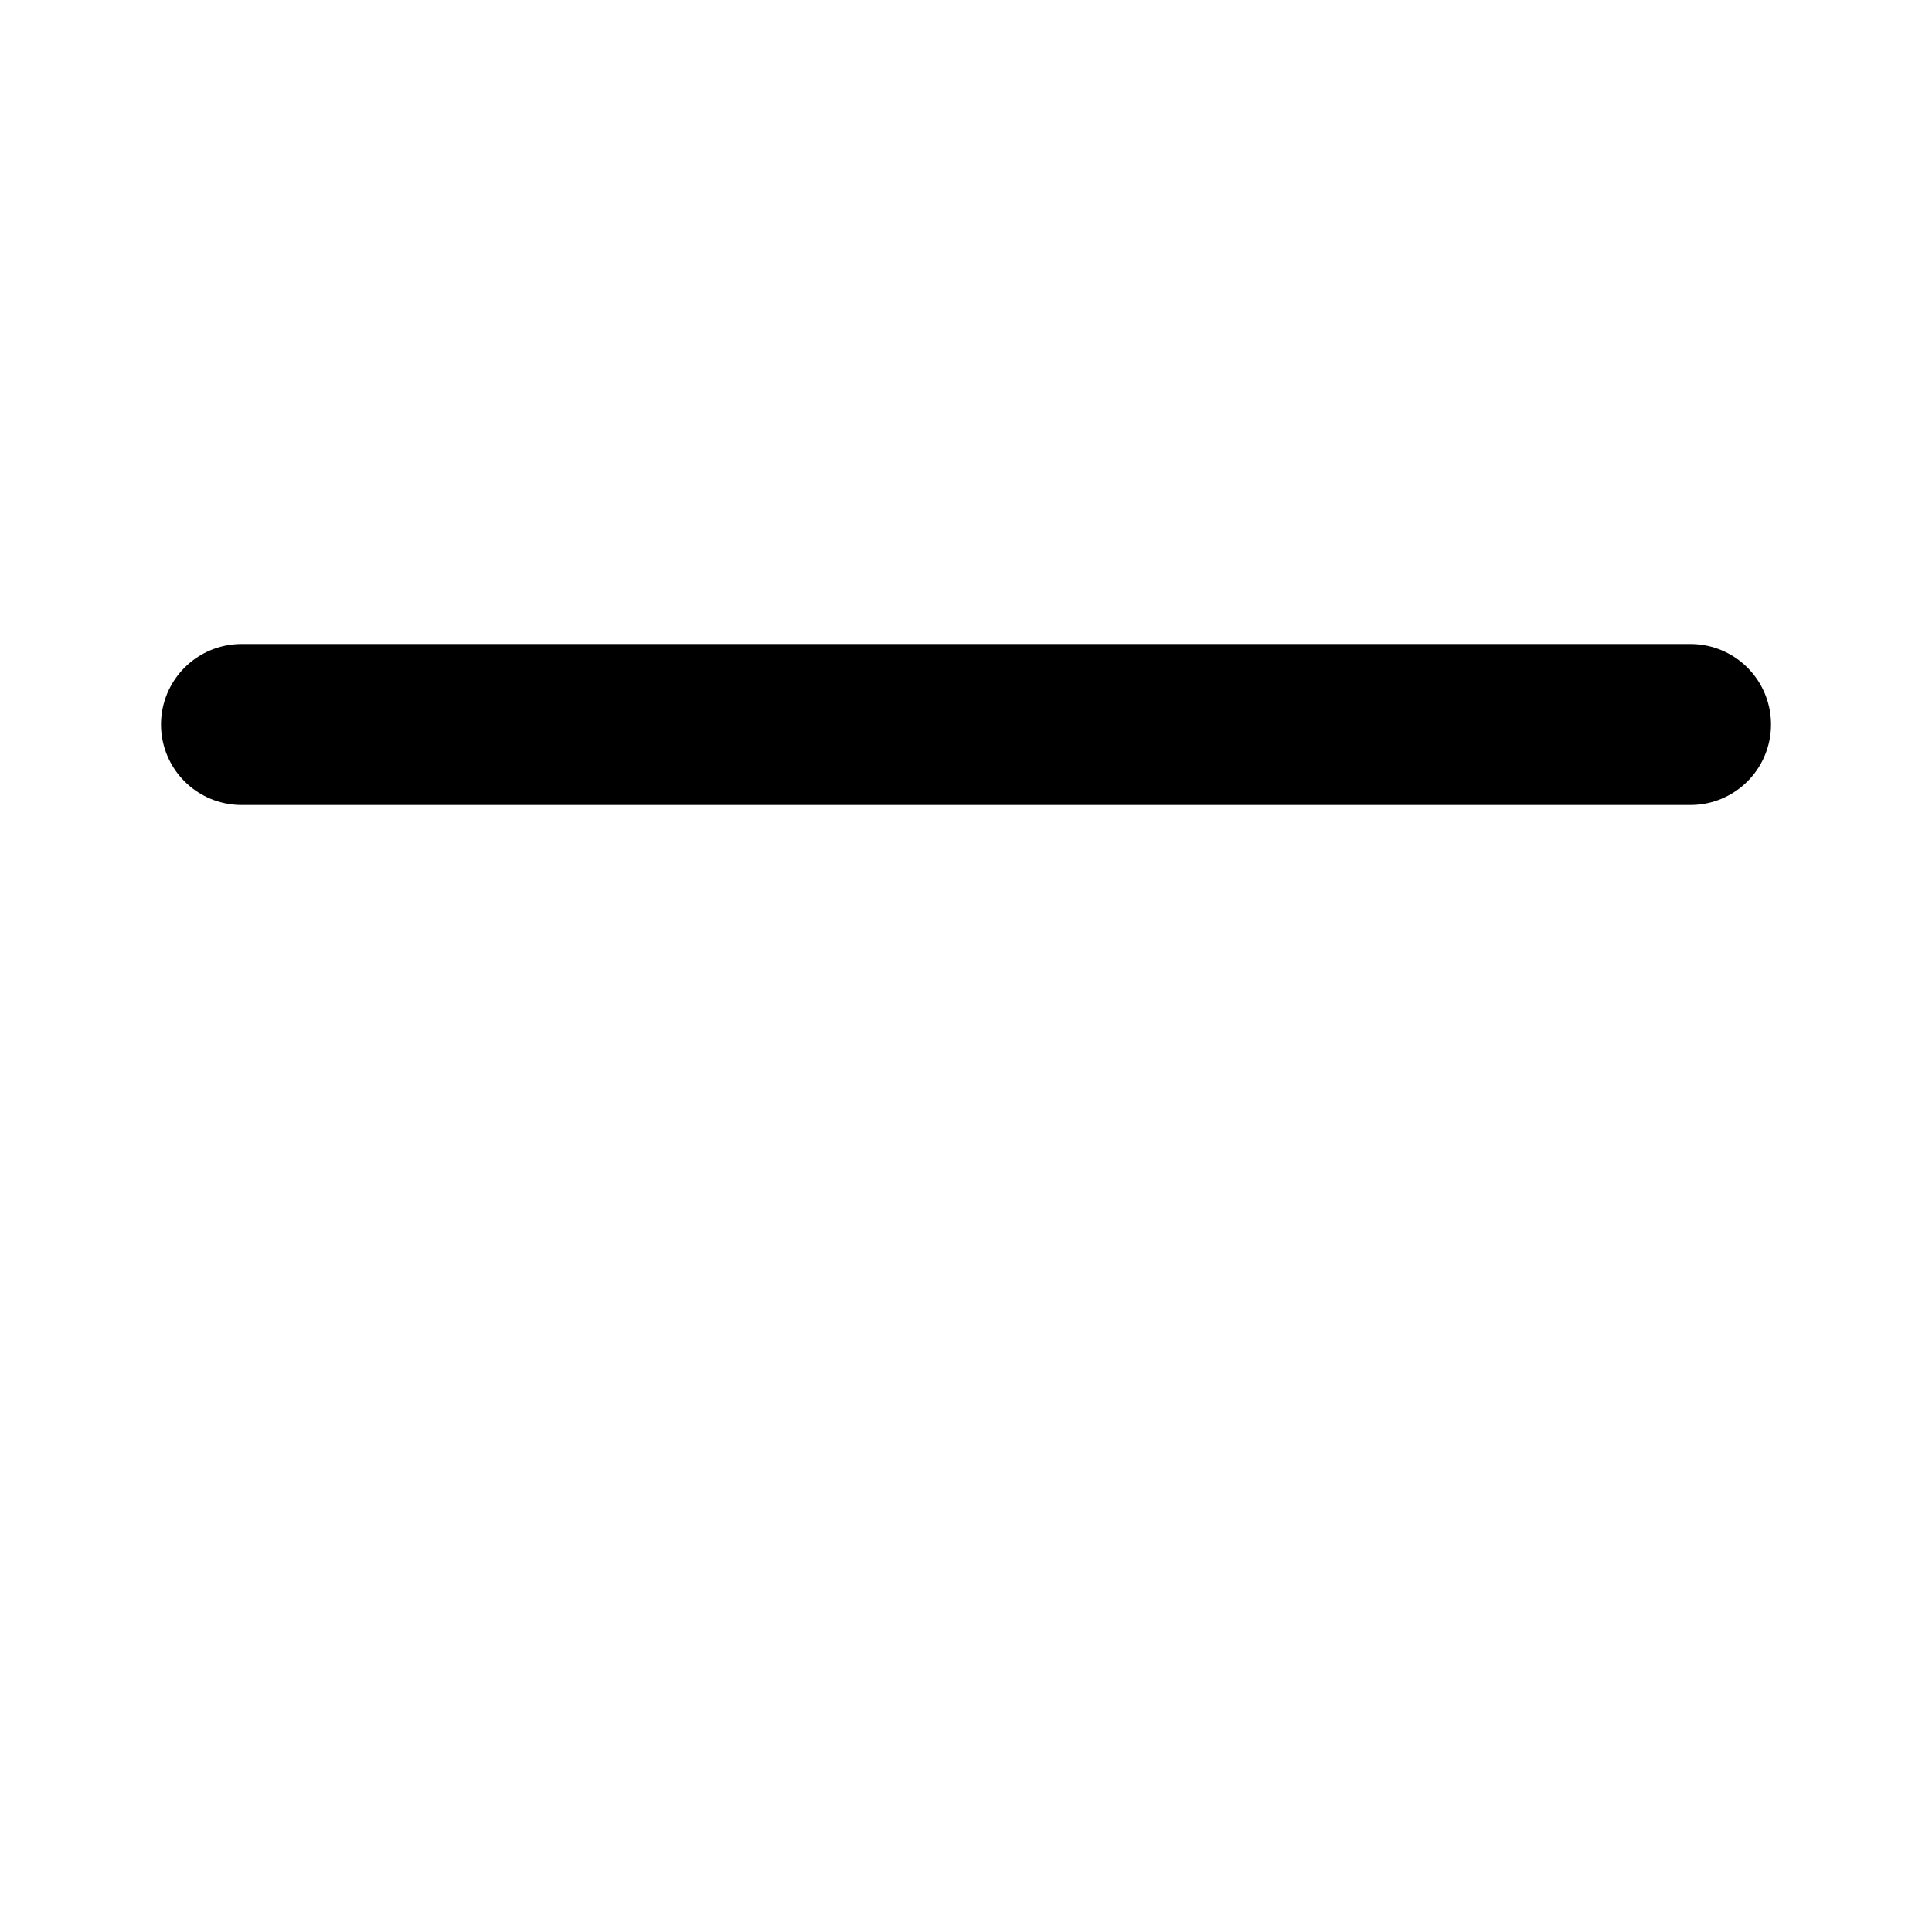
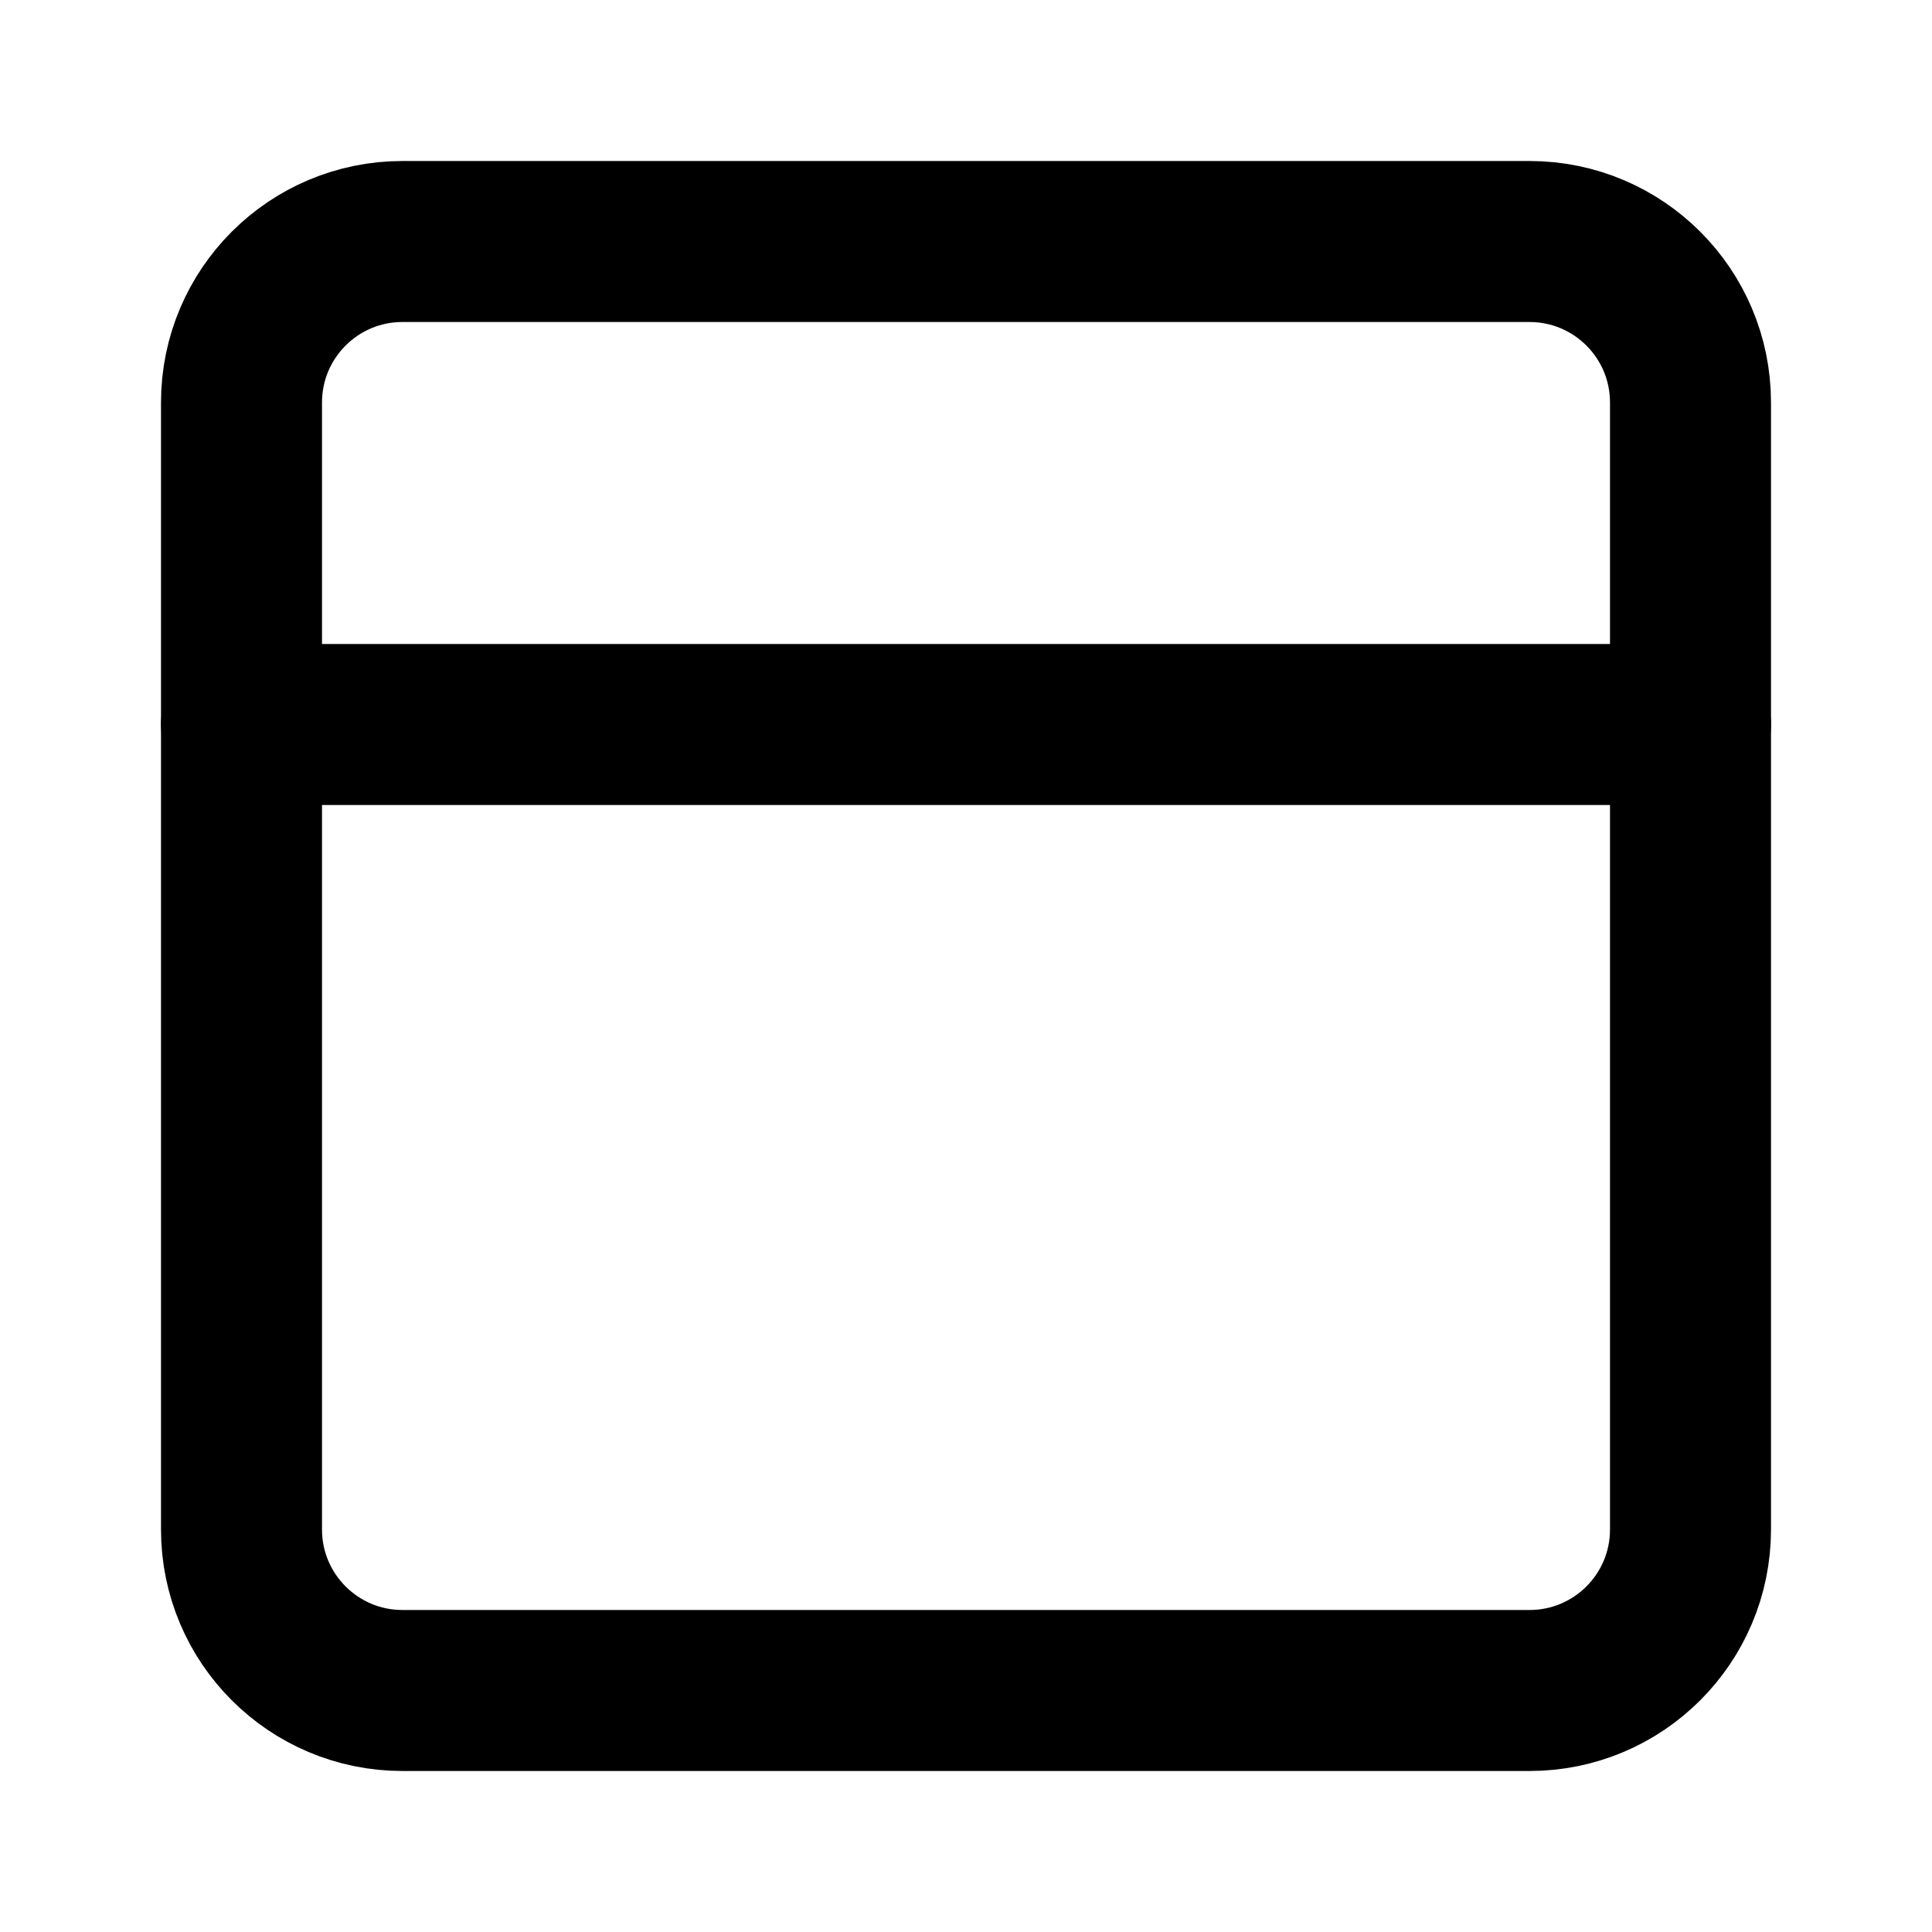
<svg xmlns="http://www.w3.org/2000/svg" viewBox="0 0 24 24" fill="none" stroke="currentColor" stroke-width="2" stroke-linecap="round" stroke-linejoin="round">
-   <rect x="3" y="3" rx="2" />
+   <rect width="18" height="18" x="3" y="3" rx="2" />
  <path d="M3 9h18" />
</svg>
